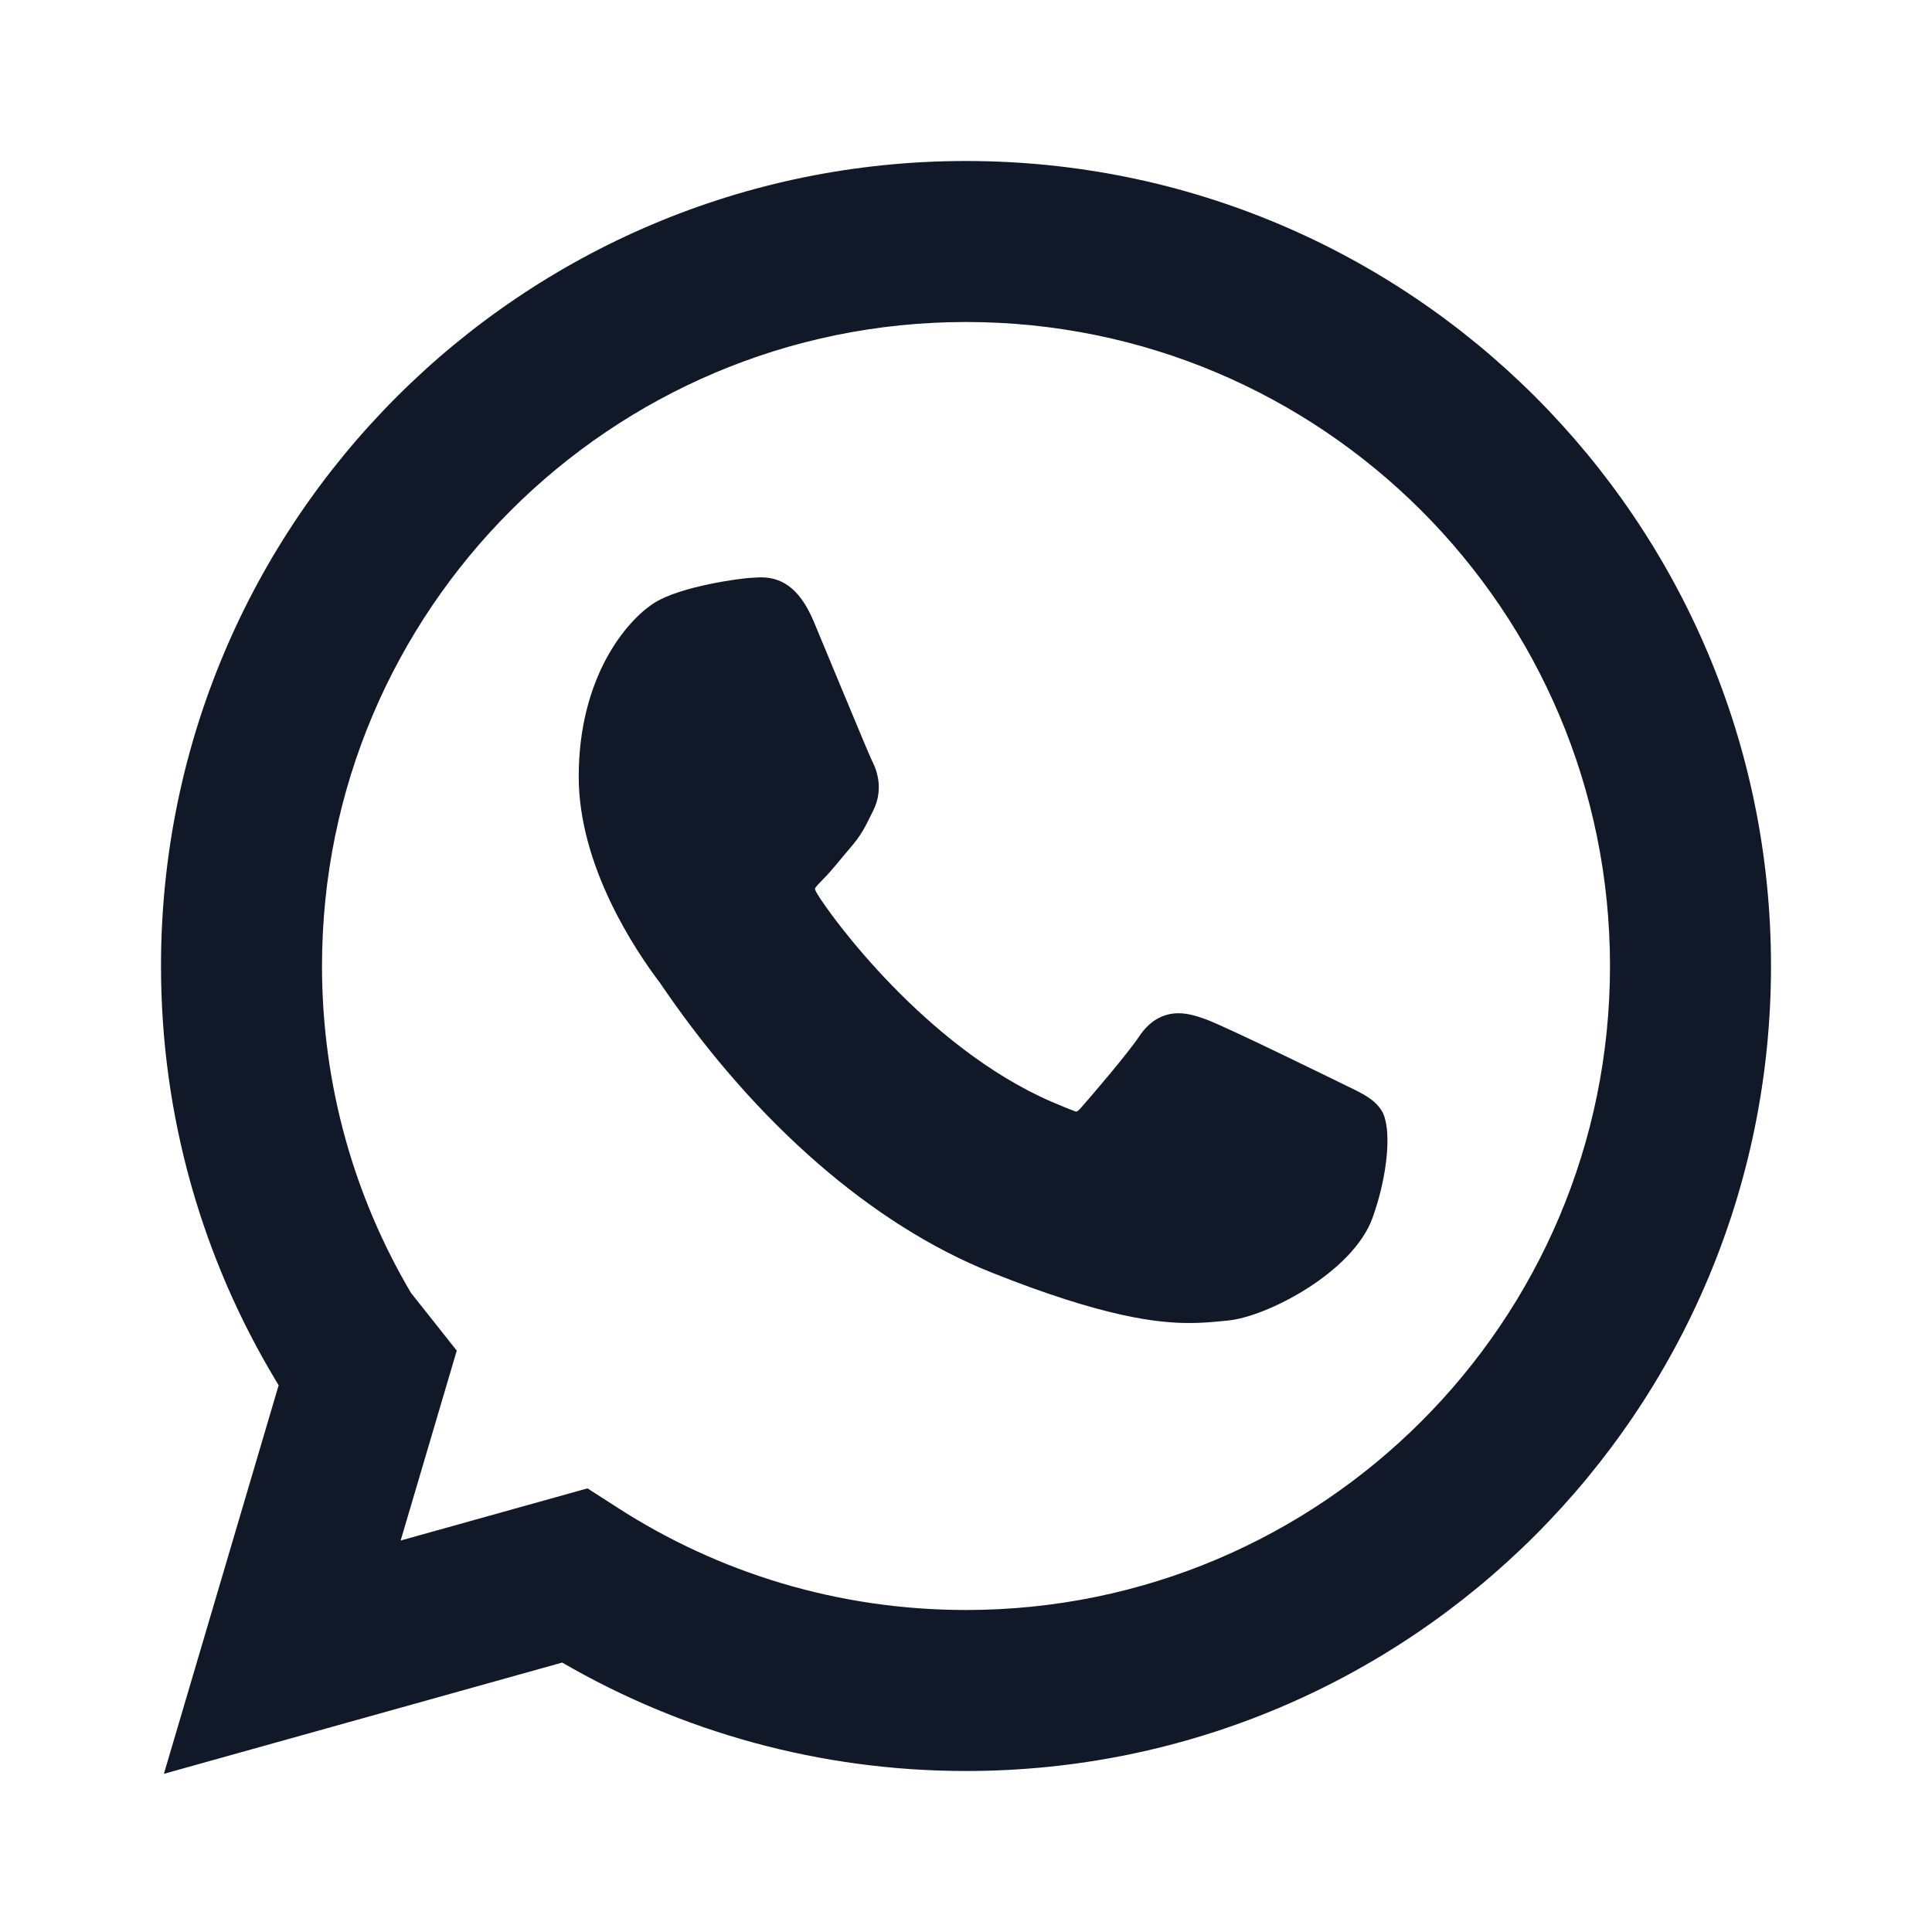
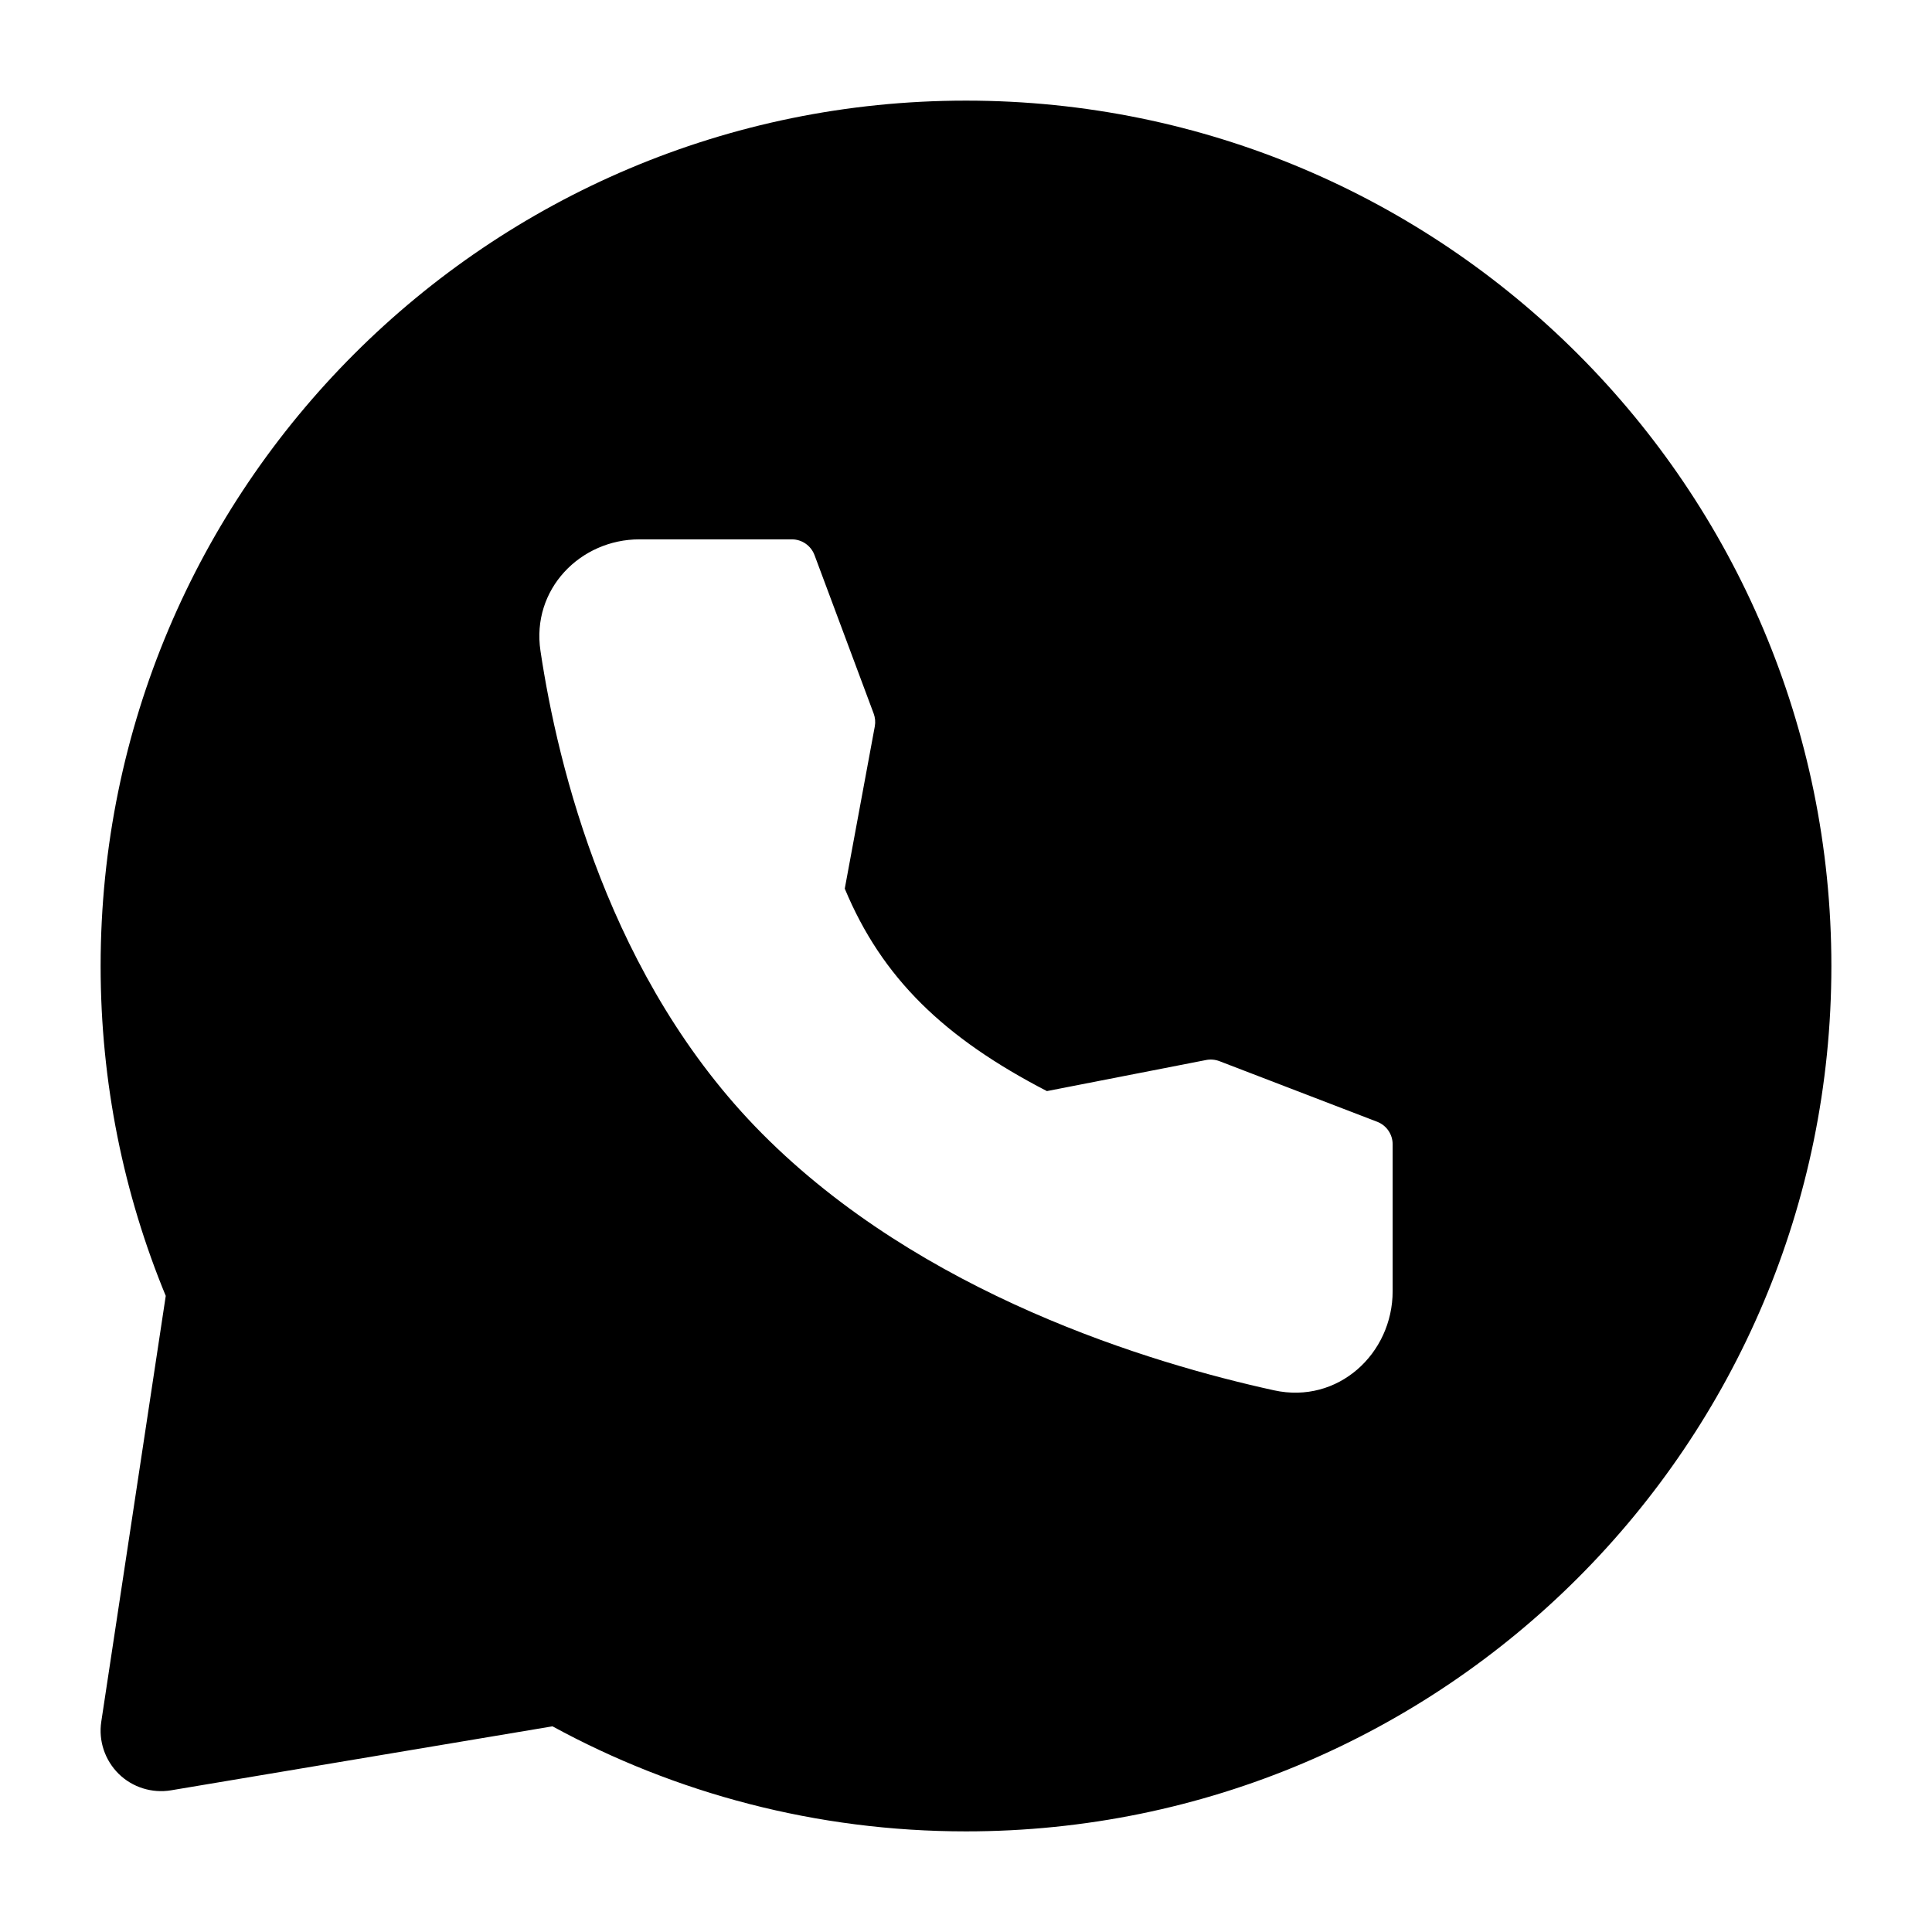
- <svg xmlns="http://www.w3.org/2000/svg" width="24" height="24" viewBox="0 0 24 24" fill="none">
-   <path fill-rule="evenodd" clip-rule="evenodd" d="M12 4C7.582 4 4 7.582 4 12C4 13.484 4.403 14.871 5.105 16.06L5.674 16.778L4.977 19.137L7.298 18.489L7.676 18.732C8.922 19.534 10.405 20 12 20C16.418 20 20 16.418 20 12C20 7.582 16.418 4 12 4ZM2 12C2 6.477 6.477 2 12 2C17.523 2 22 6.477 22 12C22 17.523 17.523 22 12 22C10.174 22 8.459 21.509 6.984 20.653L2.036 22.035L3.462 17.206L3.456 17.199L3.423 17.144C2.519 15.64 2 13.879 2 12Z" fill="#111928" />
-   <path d="M16.735 13.492C16.697 13.474 15.238 12.756 14.979 12.662C14.873 12.624 14.76 12.587 14.64 12.587C14.443 12.587 14.277 12.685 14.149 12.878C14.003 13.095 13.562 13.61 13.426 13.764C13.408 13.784 13.384 13.809 13.369 13.809C13.356 13.809 13.13 13.716 13.062 13.686C11.498 13.007 10.311 11.373 10.148 11.097C10.125 11.058 10.124 11.04 10.124 11.04C10.129 11.019 10.182 10.966 10.209 10.939C10.289 10.86 10.375 10.757 10.458 10.656C10.497 10.609 10.537 10.561 10.575 10.517C10.696 10.376 10.75 10.267 10.812 10.141L10.845 10.075C10.997 9.773 10.867 9.517 10.825 9.435C10.791 9.366 10.175 7.88 10.11 7.724C9.952 7.347 9.744 7.172 9.455 7.172C9.428 7.172 9.455 7.172 9.343 7.177C9.206 7.182 8.46 7.281 8.13 7.488C7.781 7.709 7.189 8.412 7.189 9.648C7.189 10.76 7.895 11.81 8.198 12.209C8.205 12.22 8.219 12.24 8.239 12.269C9.4 13.964 10.847 15.22 12.313 15.806C13.726 16.37 14.394 16.435 14.774 16.435C14.934 16.435 15.062 16.423 15.175 16.412L15.246 16.405C15.734 16.362 16.806 15.806 17.05 15.129C17.242 14.595 17.293 14.012 17.165 13.8C17.077 13.656 16.926 13.584 16.735 13.492Z" fill="#111928" />
+ <svg xmlns="http://www.w3.org/2000/svg" width="24" height="24" viewBox="0 0 24 24" stroke-width="1.5" fill="none">
+   <path fill-rule="evenodd" clip-rule="evenodd" d="M12 1.25C17.937 1.25 22.75 6.063 22.75 12C22.75 17.937 17.937 22.75 12 22.75C10.141 22.75 8.39 22.277 6.863 21.445L2.124 22.24C1.887 22.279 1.645 22.203 1.474 22.035C1.303 21.866 1.222 21.625 1.258 21.388L2.059 16.098C1.537 14.834 1.25 13.45 1.25 12C1.25 6.063 6.063 1.25 12 1.25ZM7.943 6.7C7.208 6.7 6.599 7.321 6.714 8.086C6.929 9.522 7.567 12.168 9.465 14.08C11.449 16.079 14.288 16.934 15.826 17.271C16.621 17.446 17.3 16.816 17.3 16.039V14.215C17.3 14.091 17.224 13.98 17.108 13.935L15.148 13.182C15.095 13.162 15.038 13.157 14.982 13.168L13.005 13.554C11.73 12.894 10.958 12.153 10.494 11.039L10.867 9.024C10.877 8.97 10.872 8.915 10.853 8.864L10.118 6.895C10.074 6.778 9.962 6.7 9.837 6.7H7.943Z" fill="currentColor" />
</svg>
